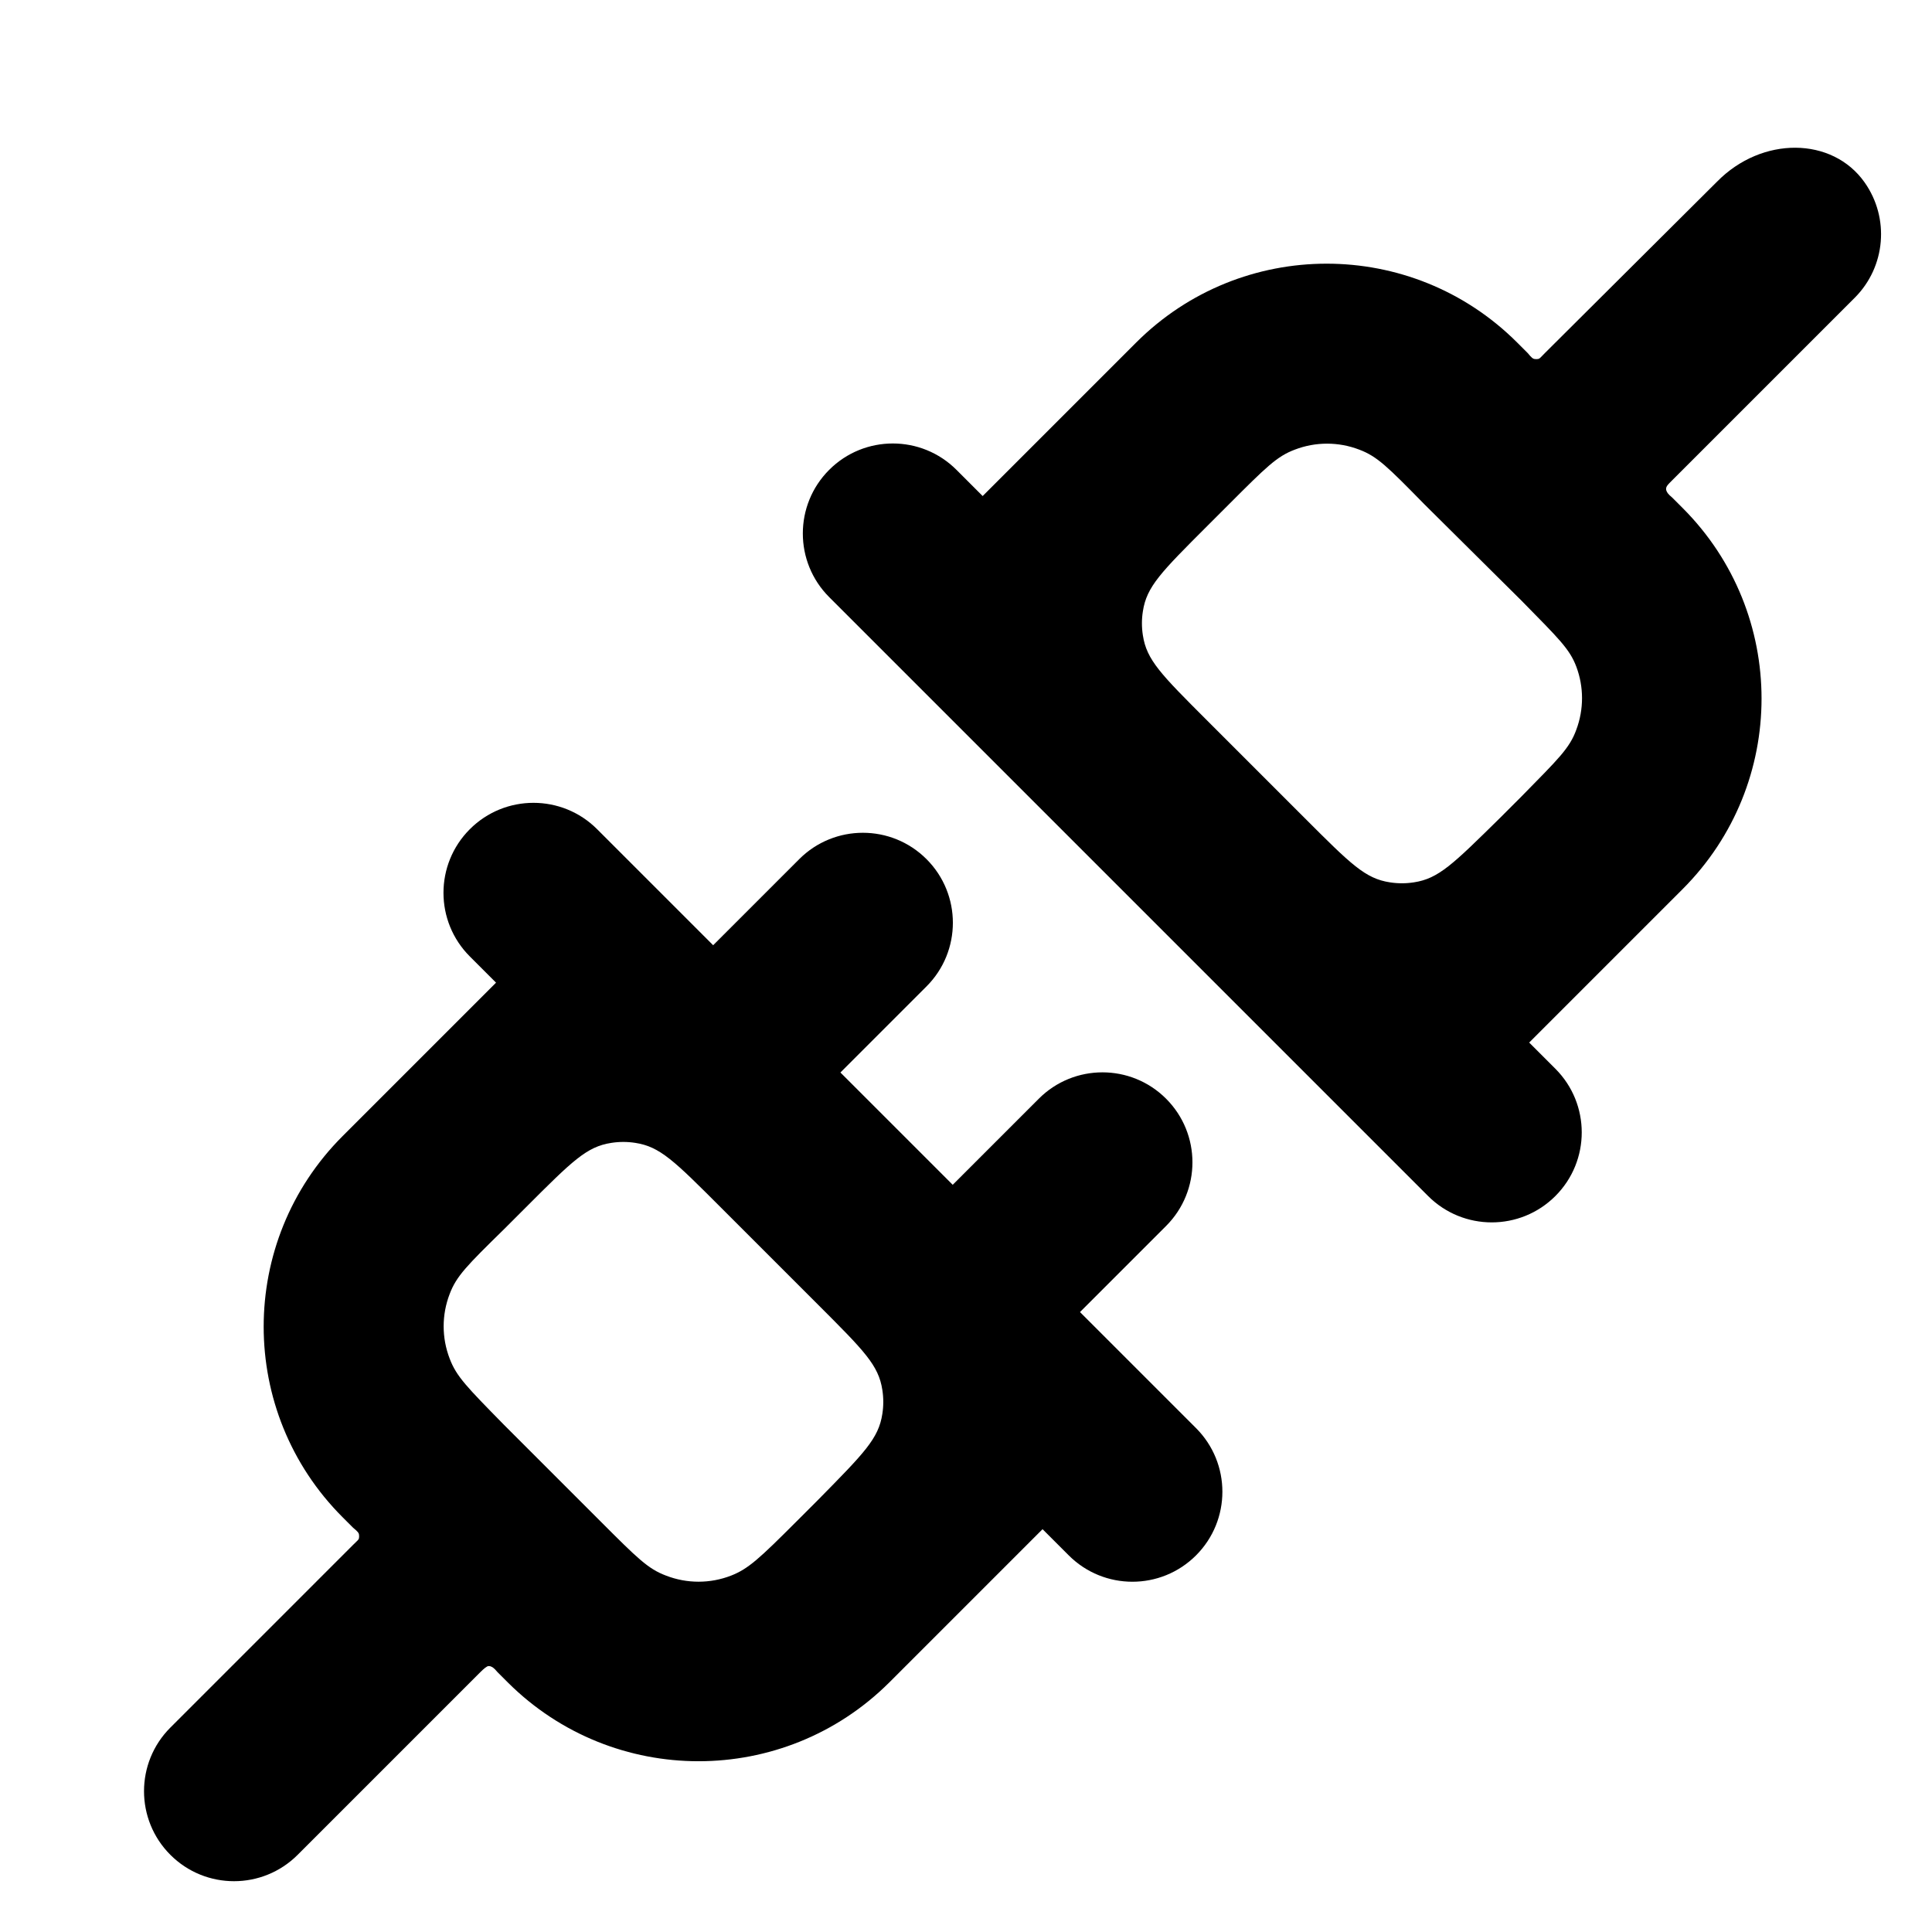
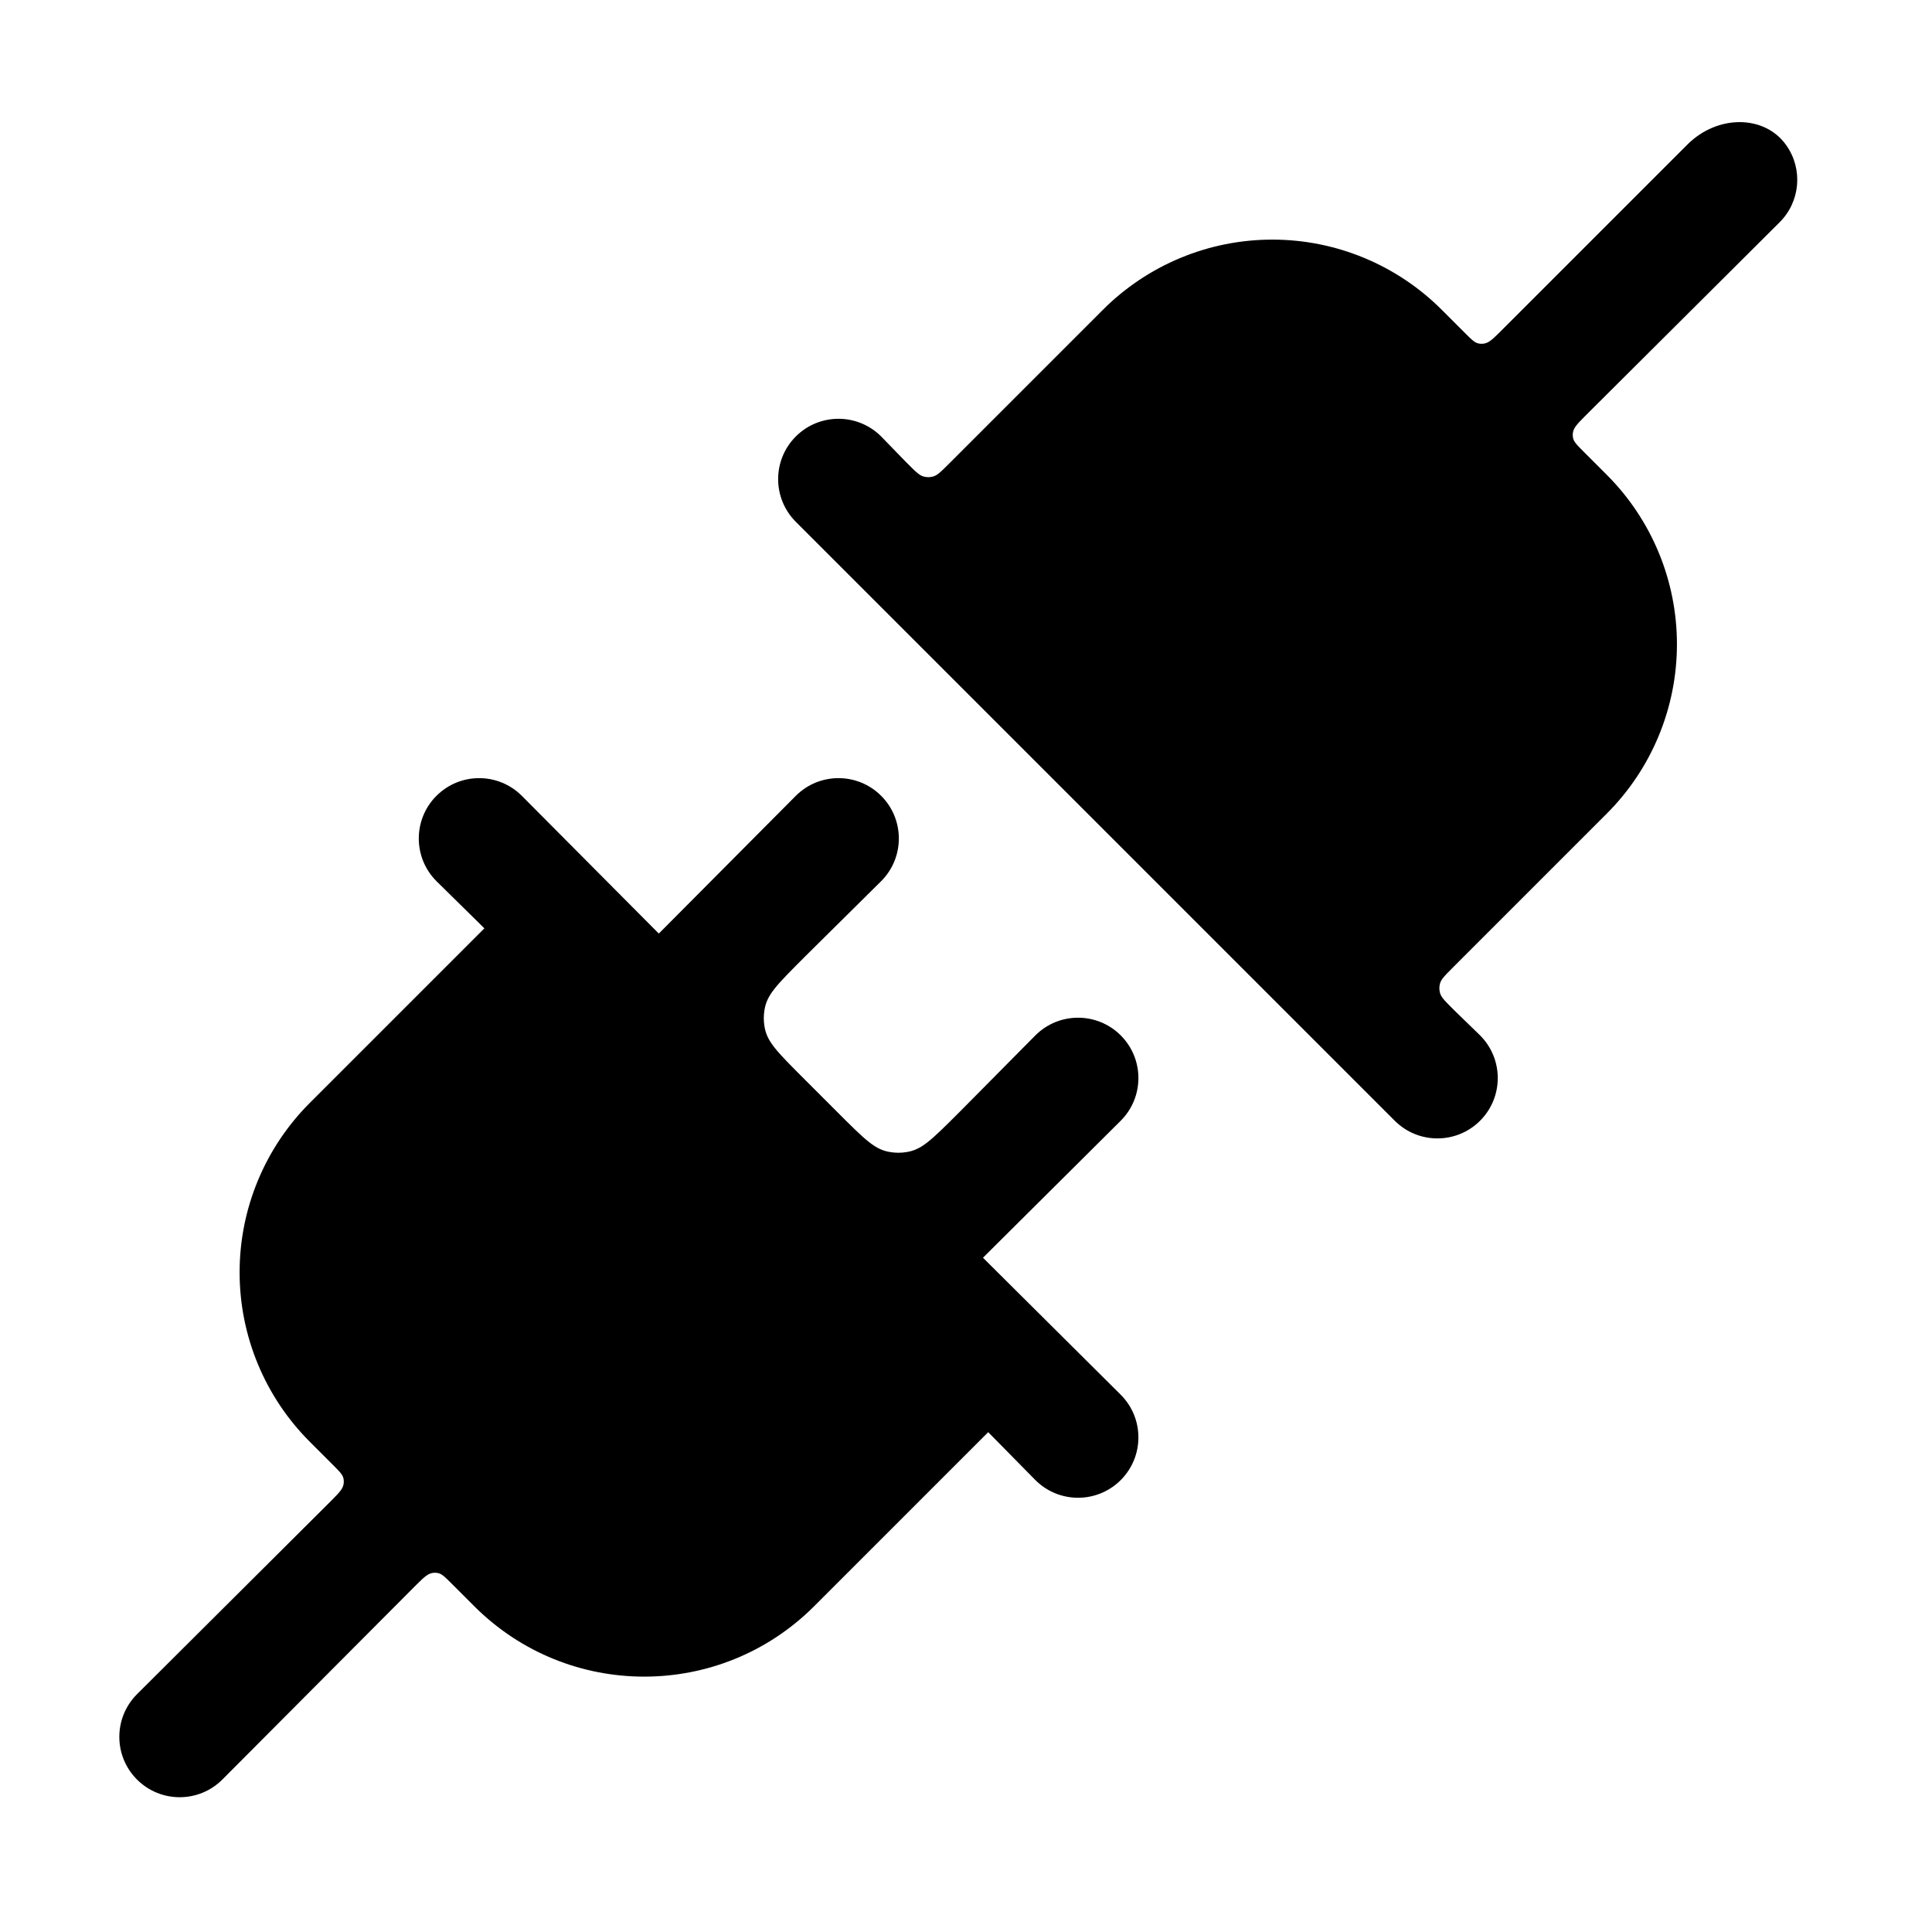
<svg xmlns="http://www.w3.org/2000/svg" height="16px" viewBox="0 0 16 16" width="16px">
-   <path transform="translate(0.45 0.45) scale(0.062)" d="M137,168l11.5-11.5a12,12,0,0,0-17-17L120,151l-15-15l11.5-11.5a12,12,0,0,0-17-17L88,119l-15.5-15.5a12,12,0,0,0-17,17L59,124l-20.5,20.5a36,36,0,0,0,0,50.9l1.4,1.4c.6.5.8.7.8,1a.9.9,0,0,1,0,.3c0,.3-.2.4-.8,1l-24.4,24.4a12,12,0,0,0,17,17l24.4-24.4c.6-.6.8-.7,1-.8a.9.9,0,0,1,.3,0c.3.1.5.2,1,.8l1.4,1.4a36.1,36.1,0,0,0,50.9,0L132,197l3.5,3.5a12,12,0,0,0,17-17ZM73,196l-13-13c-4.9-5-6.3-6.4-7.2-8.8a12,12,0,0,1,0-8.6c.9-2.4,2.3-3.8,7.3-8.7L63,154c6.2-6.2,8.1-8.1,11.4-8.6a10.3,10.3,0,0,1,3.2,0c3.3.5,5.2,2.4,11.4,8.6l13,13c6.2,6.2,8.1,8.1,8.6,11.4a10.3,10.3,0,0,1,0,3.2c-.5,3.3-2.4,5.2-8.6,11.5l-2.9,2.9c-4.9,4.9-6.4,6.3-8.7,7.2a12,12,0,0,1-8.7,0c-2.4-.9-3.8-2.3-8.7-7.2ZM222.1,17l-23,22.9c-.6.6-.7.8-1,.8a.9.9,0,0,1-.3,0c-.3,0-.5-.2-1-.8l-1.4-1.4a36,36,0,0,0-50.9,0L124,59l-3.5-3.5a12,12,0,0,0-17,17l80,80a12,12,0,0,0,17-17L197,132l20.5-20.5a36,36,0,0,0,0-50.9l-1.4-1.4c-.6-.5-.7-.7-.8-1a.9.9,0,0,1,0-.3c.1-.3.2-.4.8-1l24.4-24.4a12,12,0,0,0,1.3-15.4c-4.3-6.1-13.7-6.2-19.7-.1ZM196,99.1l-2.9,2.9c-6.3,6.2-8.2,8.1-11.5,8.6a10.3,10.3,0,0,1-3.2,0c-3.3-.5-5.2-2.4-11.4-8.6l-13-13c-6.2-6.2-8.1-8.1-8.6-11.4a10.2,10.2,0,0,1,0-3.2c.5-3.3,2.4-5.2,8.6-11.4l2.9-2.9c5-5,6.4-6.4,8.8-7.3a12,12,0,0,1,8.6,0c2.4.9,3.8,2.3,8.7,7.3L196,73c4.9,5,6.4,6.4,7.3,8.8a12,12,0,0,1,0,8.4c-.9,2.5-2.4,3.9-7.3,8.9Z" />
+   <path transform="scale(0.062)" d="M149.7,149.7L131.3,168l18.4,18.3a8,8,0,0,1-11.4,11.4l-6.3-6.4l-23.3,23.3a32.1,32.1,0,0,1-45.3,0l-2.9-2.9c-1.2-1.2-1.5-1.5-2.1-1.6a1.9,1.9,0,0,0-.6,0c-.6.1-1,.4-2.2,1.6l-25.9,26a8,8,0,0,1-11.4-11.4l26-25.9c1.2-1.2,1.5-1.6,1.6-2.2a1.9,1.9,0,0,0,0-.6c-.1-.6-.4-.9-1.6-2.1l-2.9-2.9a32,32,0,0,1,0-45.3L64.7,124l-6.4-6.3a8,8,0,0,1,11.4-11.4L88,124.7l18.3-18.4a8,8,0,0,1,11.4,11.4l-10.1,10c-4,4-5.2,5.2-5.5,7.3a6.5,6.5,0,0,0,0,2c.3,2.1,1.5,3.3,5.5,7.3l4.1,4.1c4,4,5.2,5.2,7.3,5.5a6.5,6.5,0,0,0,2,0c2.1-.3,3.3-1.5,7.3-5.5l10-10.1a8,8,0,0,1,11.4,11.4ZM225.4,19.3l-25,25c-1.2,1.2-1.6,1.5-2.2,1.6a1.9,1.9,0,0,1-.6,0c-.6-.1-.9-.4-2.1-1.6l-2.9-2.9a32,32,0,0,0-45.3,0l-20.4,20.4c-1.4,1.4-1.8,1.8-2.5,1.9a2.2,2.2,0,0,1-.8,0c-.7-.1-1.1-.5-2.5-1.9l-3.4-3.5a8,8,0,0,0-11.4,11.4l80,80a8,8,0,0,0,11.4-11.4l-3.5-3.4c-1.4-1.4-1.8-1.8-1.9-2.5a2.2,2.2,0,0,1,0-.8c.1-.7.5-1.1,1.9-2.5l20.4-20.4a32,32,0,0,0,0-45.3l-2.9-2.9c-1.2-1.2-1.5-1.5-1.6-2.1a1.9,1.9,0,0,1,0-.6c.1-.6.4-1,1.6-2.2l26-25.9a8,8,0,0,0,.9-10.3c-2.9-4.1-9.2-4.1-13.2-.1Z" />
</svg>
